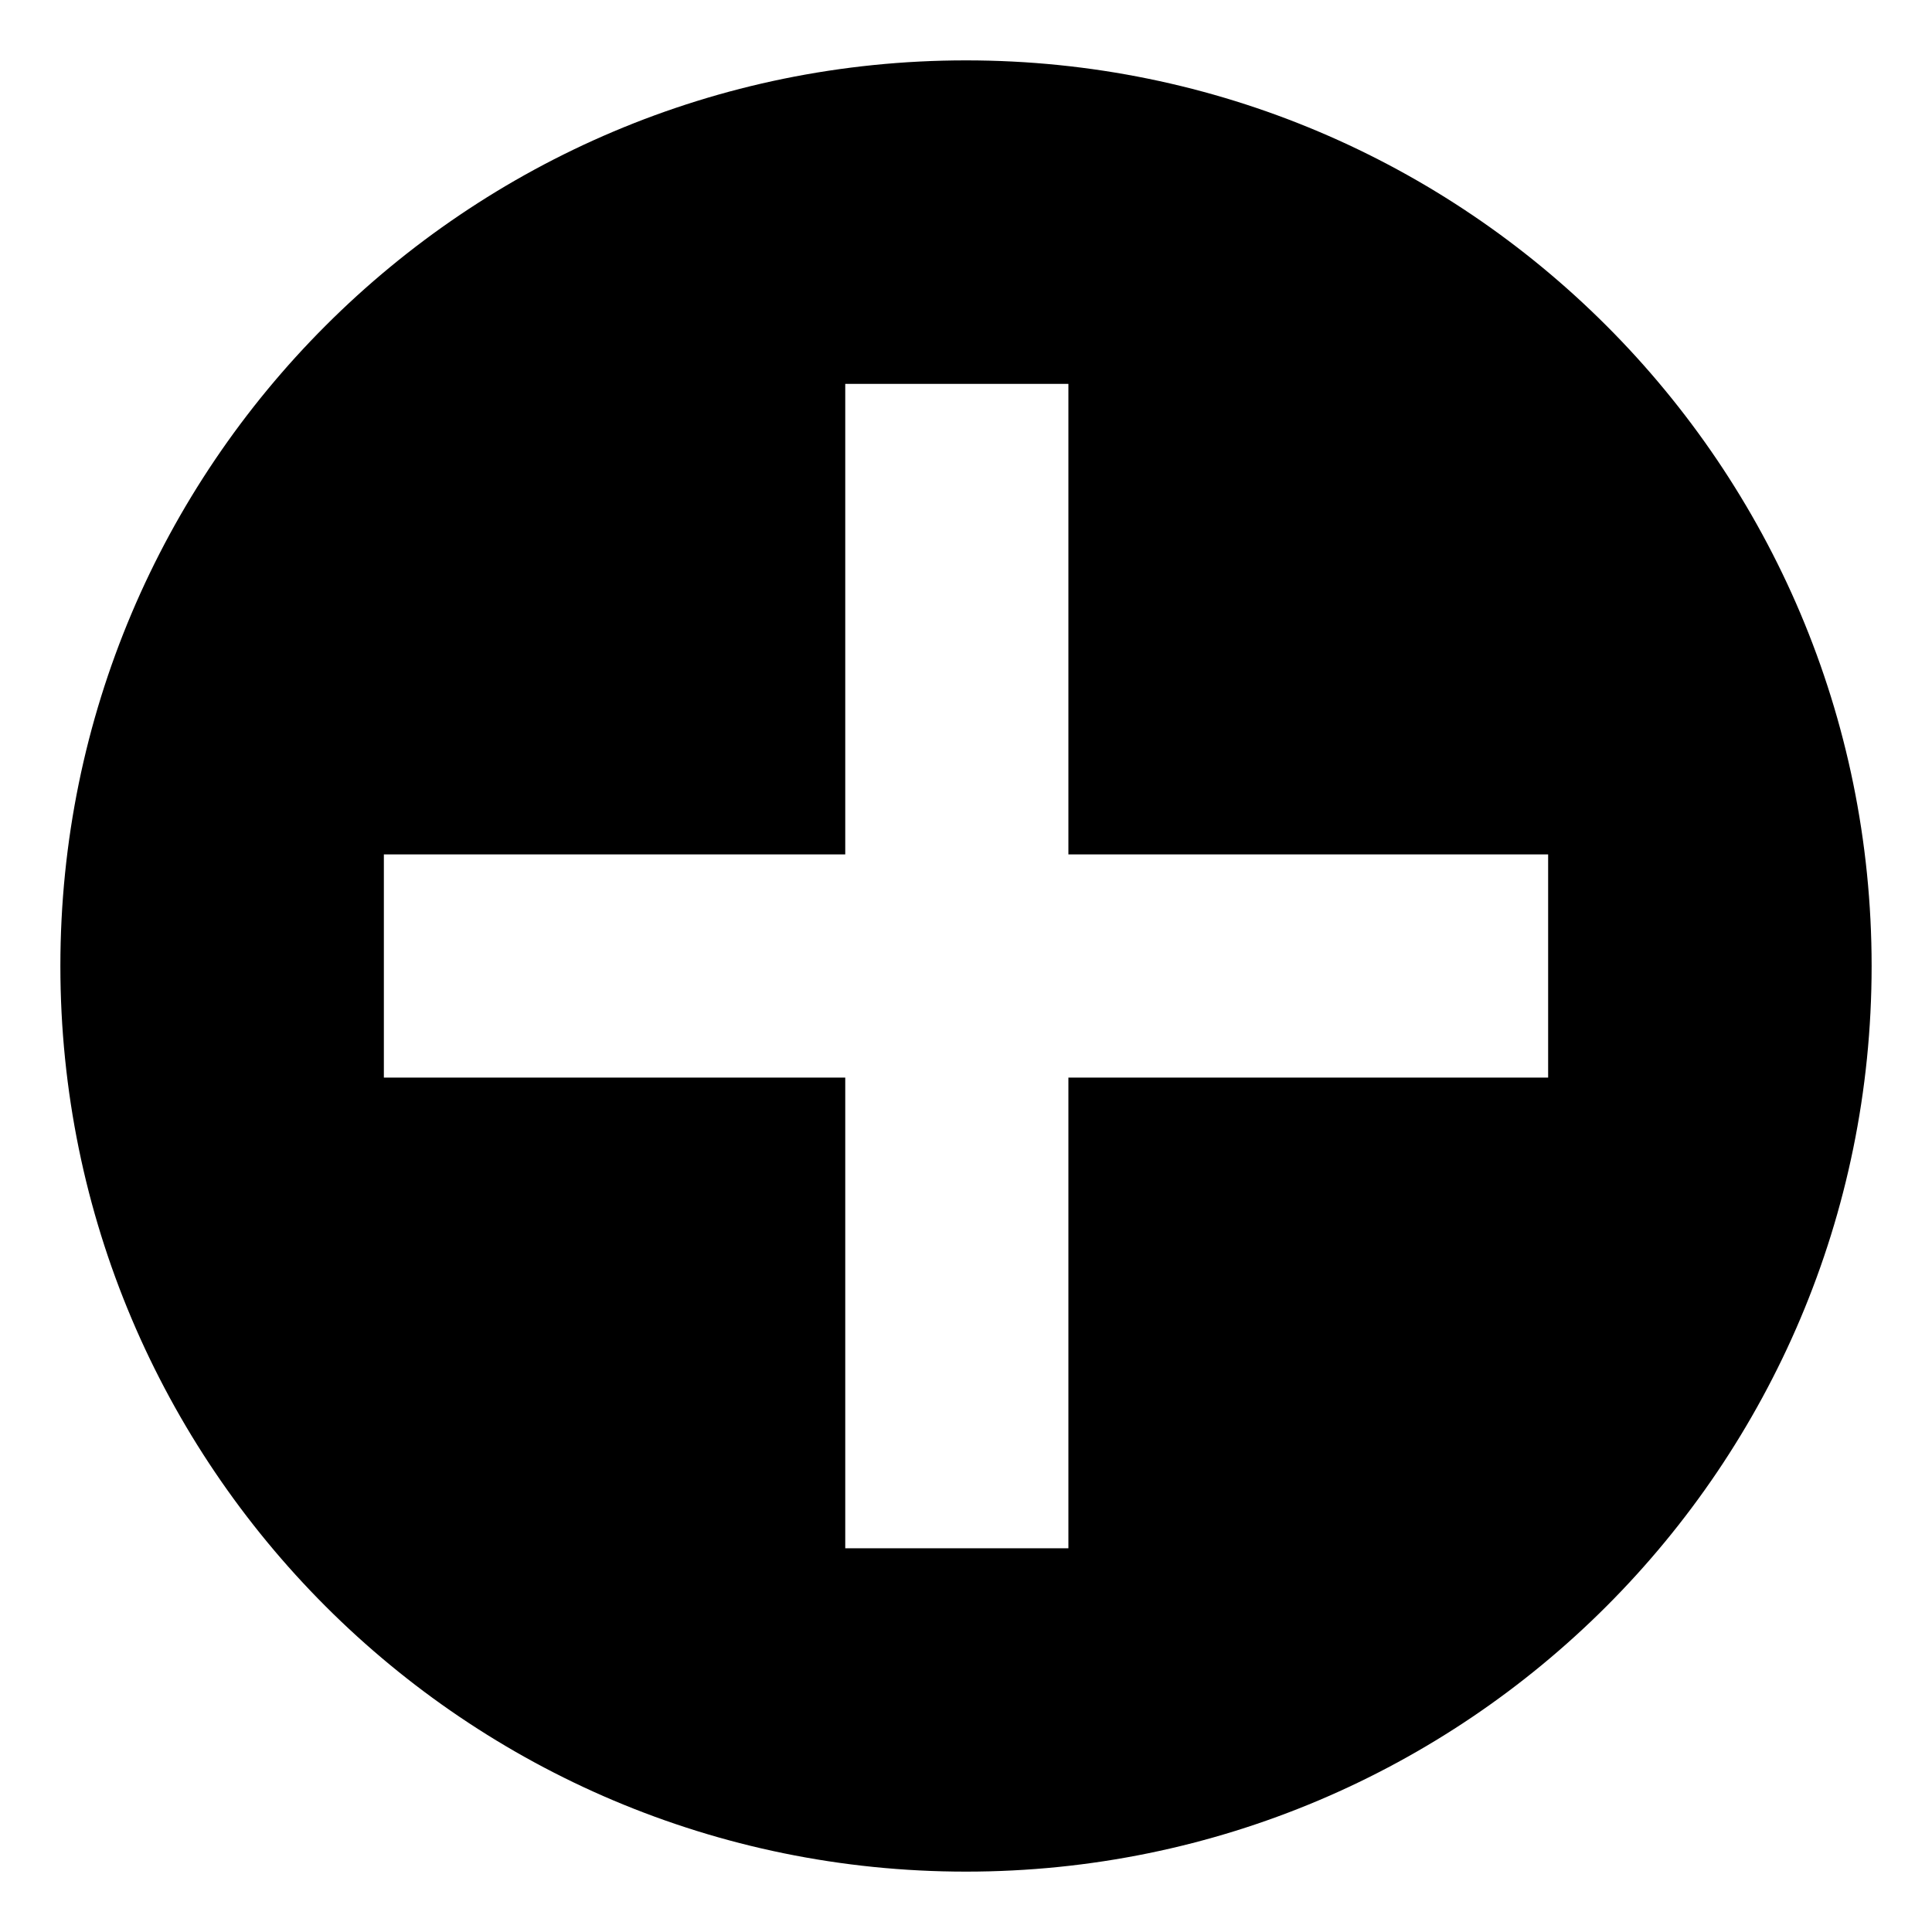
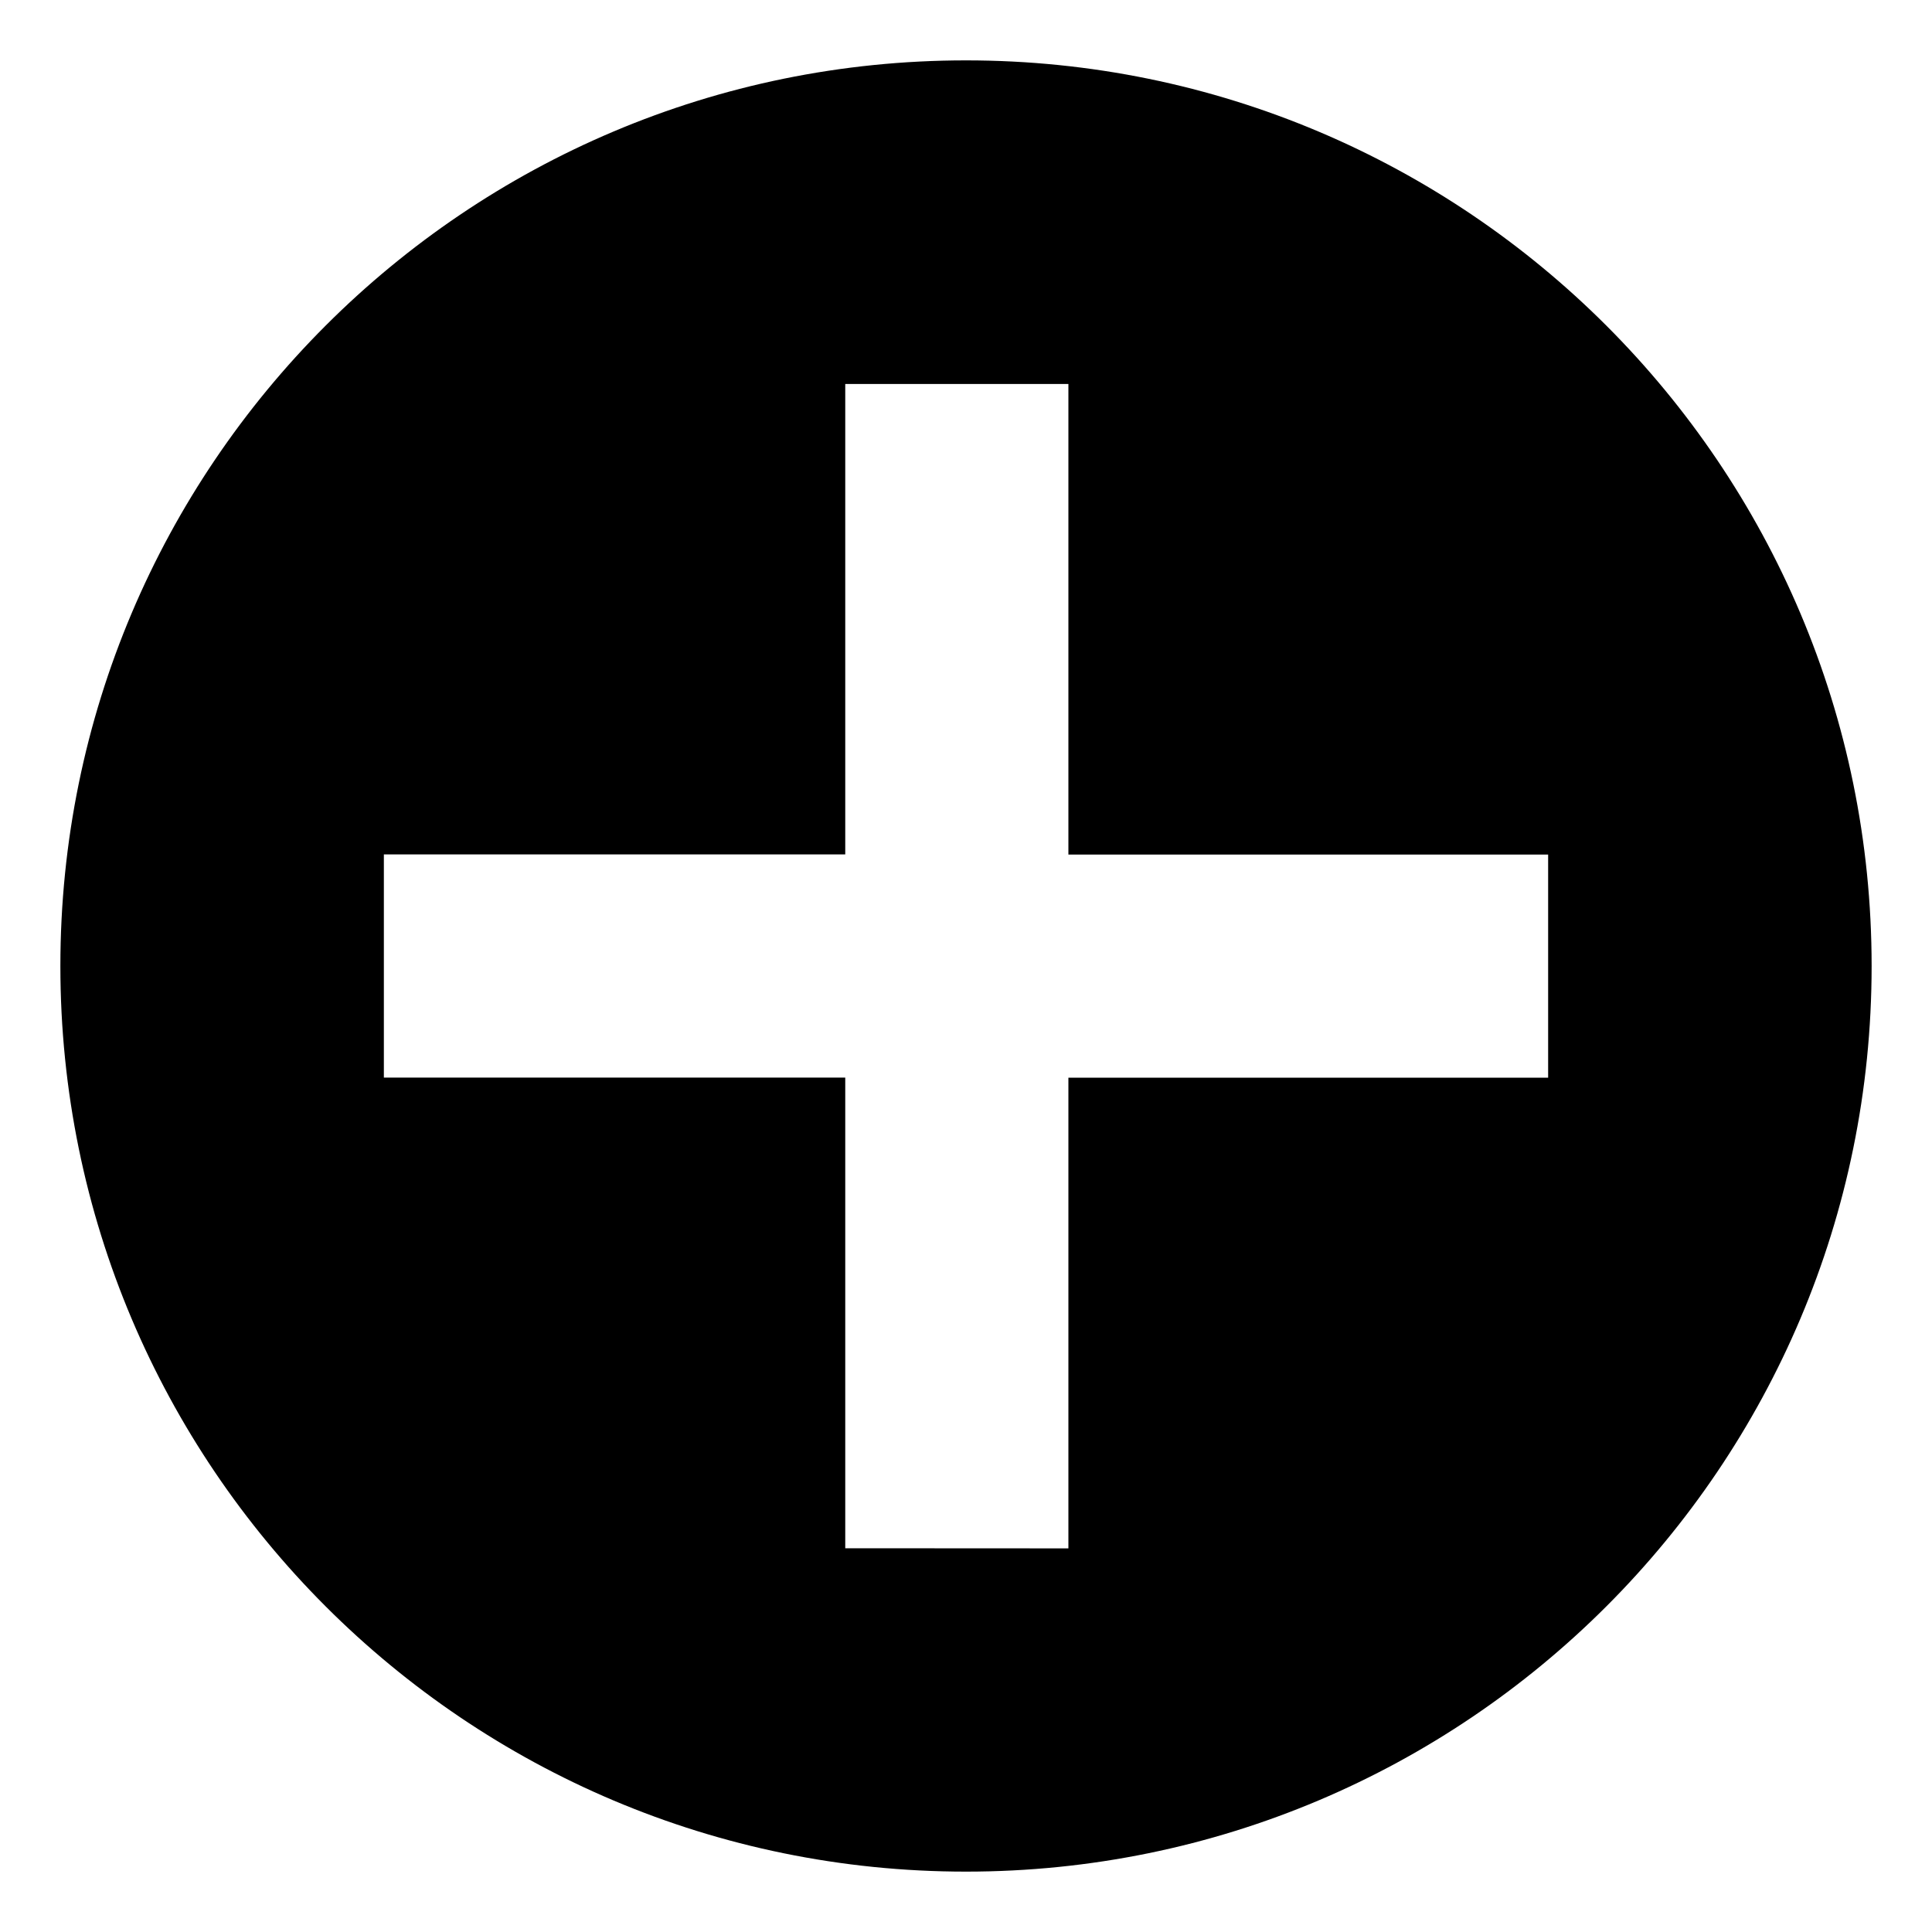
- <svg xmlns="http://www.w3.org/2000/svg" width="16" height="16" viewBox="0 0 16 16">
-   <path id="Exclude" fill-rule="evenodd" clip-rule="evenodd" d="M8 15.5C12.142 15.5 15.5 12.142 15.5 8C15.5 3.858 12.142 0.5 8 0.5C3.858 0.5 0.5 3.858 0.5 8C0.5 12.142 3.858 15.5 8 15.5ZM7 12.822V8.924H3.179V7.076H7L7 3.179H8.848V7.076H12.821V8.924H8.848V12.822H7Z" fill="current" />
+ <svg xmlns="http://www.w3.org/2000/svg" width="16" height="16">
+   <path fill="current" fill-rule="evenodd" d="M8 15.5a7.5 7.5 0 1 0 0-15 7.5 7.5 0 0 0 0 15m-1-2.678V8.924H3.179V7.076H7V3.18h1.848v3.897h3.973v1.848H8.848v3.898z" clip-rule="evenodd" />
</svg>
